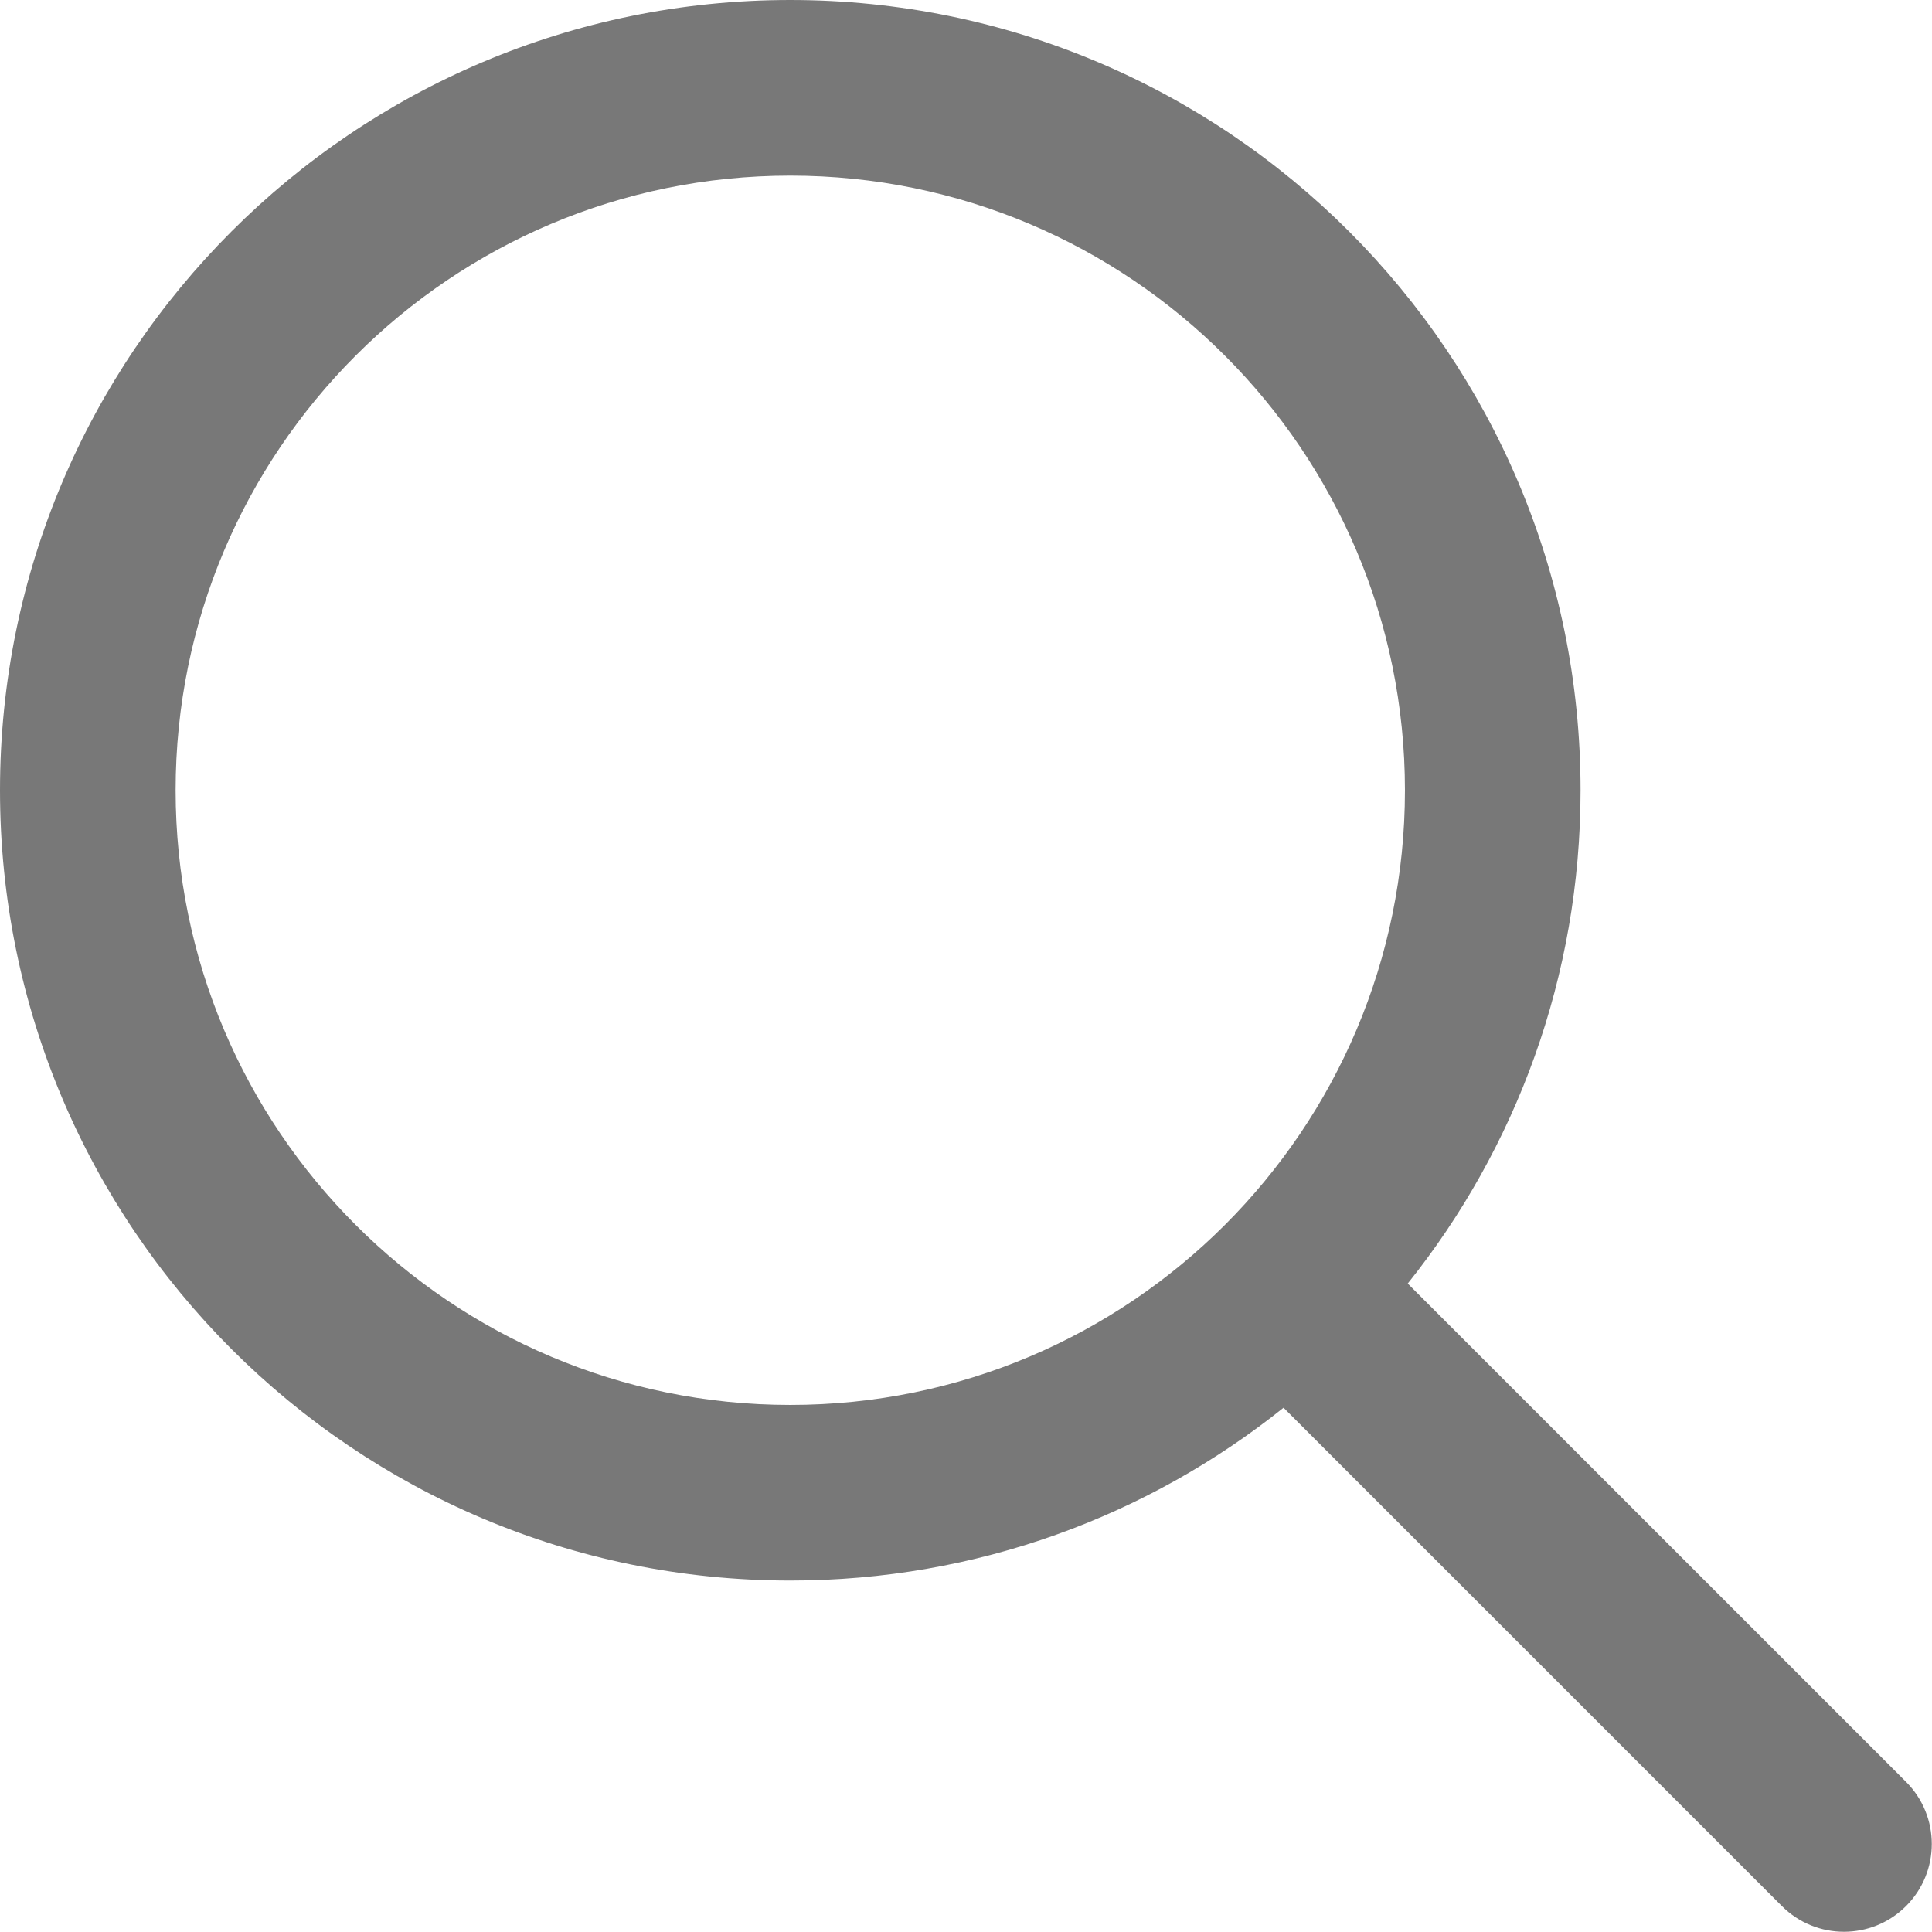
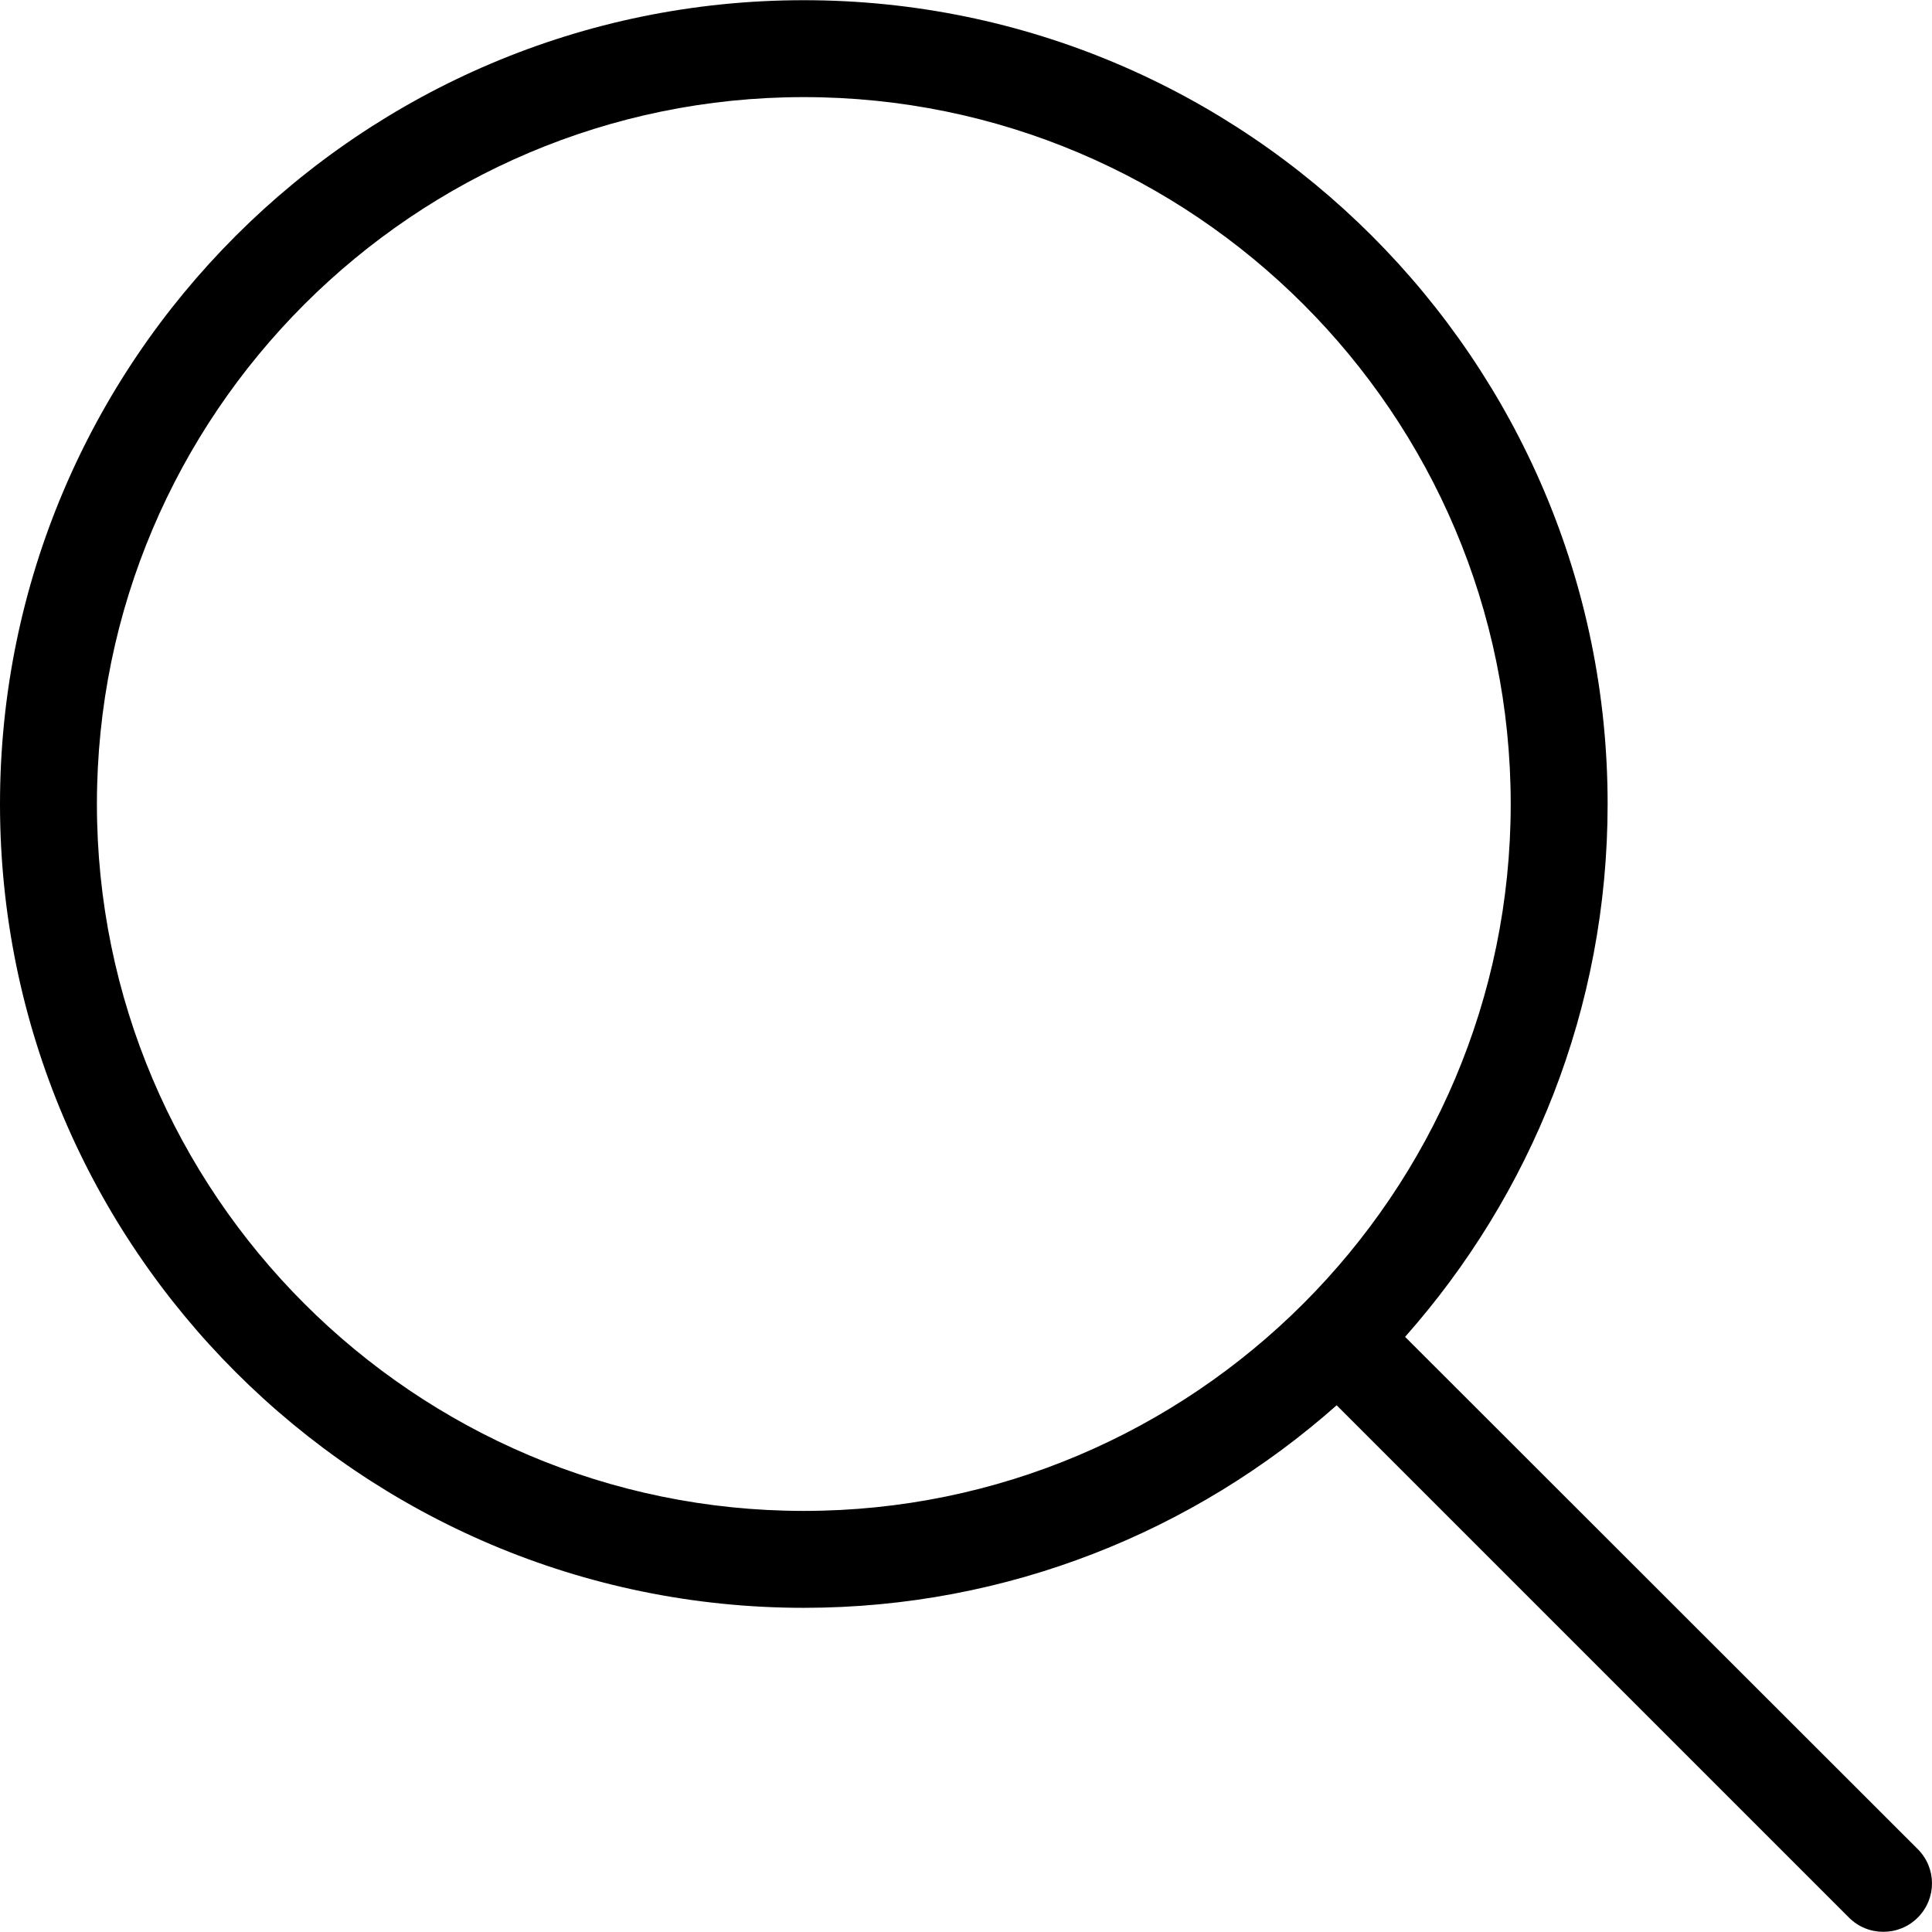
- <svg xmlns="http://www.w3.org/2000/svg" width="169" height="169" viewBox="0 0 169 169" fill="none">
-   <path fill-rule="evenodd" clip-rule="evenodd" d="M122.896 69.129C122.896 98.823 98.823 122.896 69.129 122.896C39.434 122.896 15.362 98.823 15.362 69.129C15.362 39.434 39.434 15.362 69.129 15.362C98.823 15.362 122.896 39.434 122.896 69.129ZM112.278 123.14C100.452 132.601 85.451 138.257 69.129 138.257C30.95 138.257 0 107.307 0 69.129C0 30.95 30.95 0 69.129 0C107.307 0 138.257 30.95 138.257 69.129C138.257 85.451 132.601 100.452 123.14 112.278L166.732 155.868C169.731 158.869 169.731 163.732 166.732 166.732C163.732 169.731 158.869 169.731 155.868 166.732L112.278 123.14Z" fill="#787878" />
+ <svg xmlns="http://www.w3.org/2000/svg" fill="#000000" height="800px" width="800px" version="1.1" id="Capa_1" viewBox="0 0 488.4 488.4" xml:space="preserve">
+   <g>
+     <g>
+       <path d="M0,203.25c0,112.1,91.2,203.2,203.2,203.2c51.6,0,98.8-19.4,134.7-51.2l129.5,129.5c2.4,2.4,5.5,3.6,8.7,3.6    s6.3-1.2,8.7-3.6c4.8-4.8,4.8-12.5,0-17.3l-129.6-129.5c31.8-35.9,51.2-83,51.2-134.7c0-112.1-91.2-203.2-203.2-203.2    S0,91.15,0,203.25z M381.9,203.25c0,98.5-80.2,178.7-178.7,178.7s-178.7-80.2-178.7-178.7s80.2-178.7,178.7-178.7    S381.9,104.65,381.9,203.25z" />
+     </g>
+   </g>
</svg>
